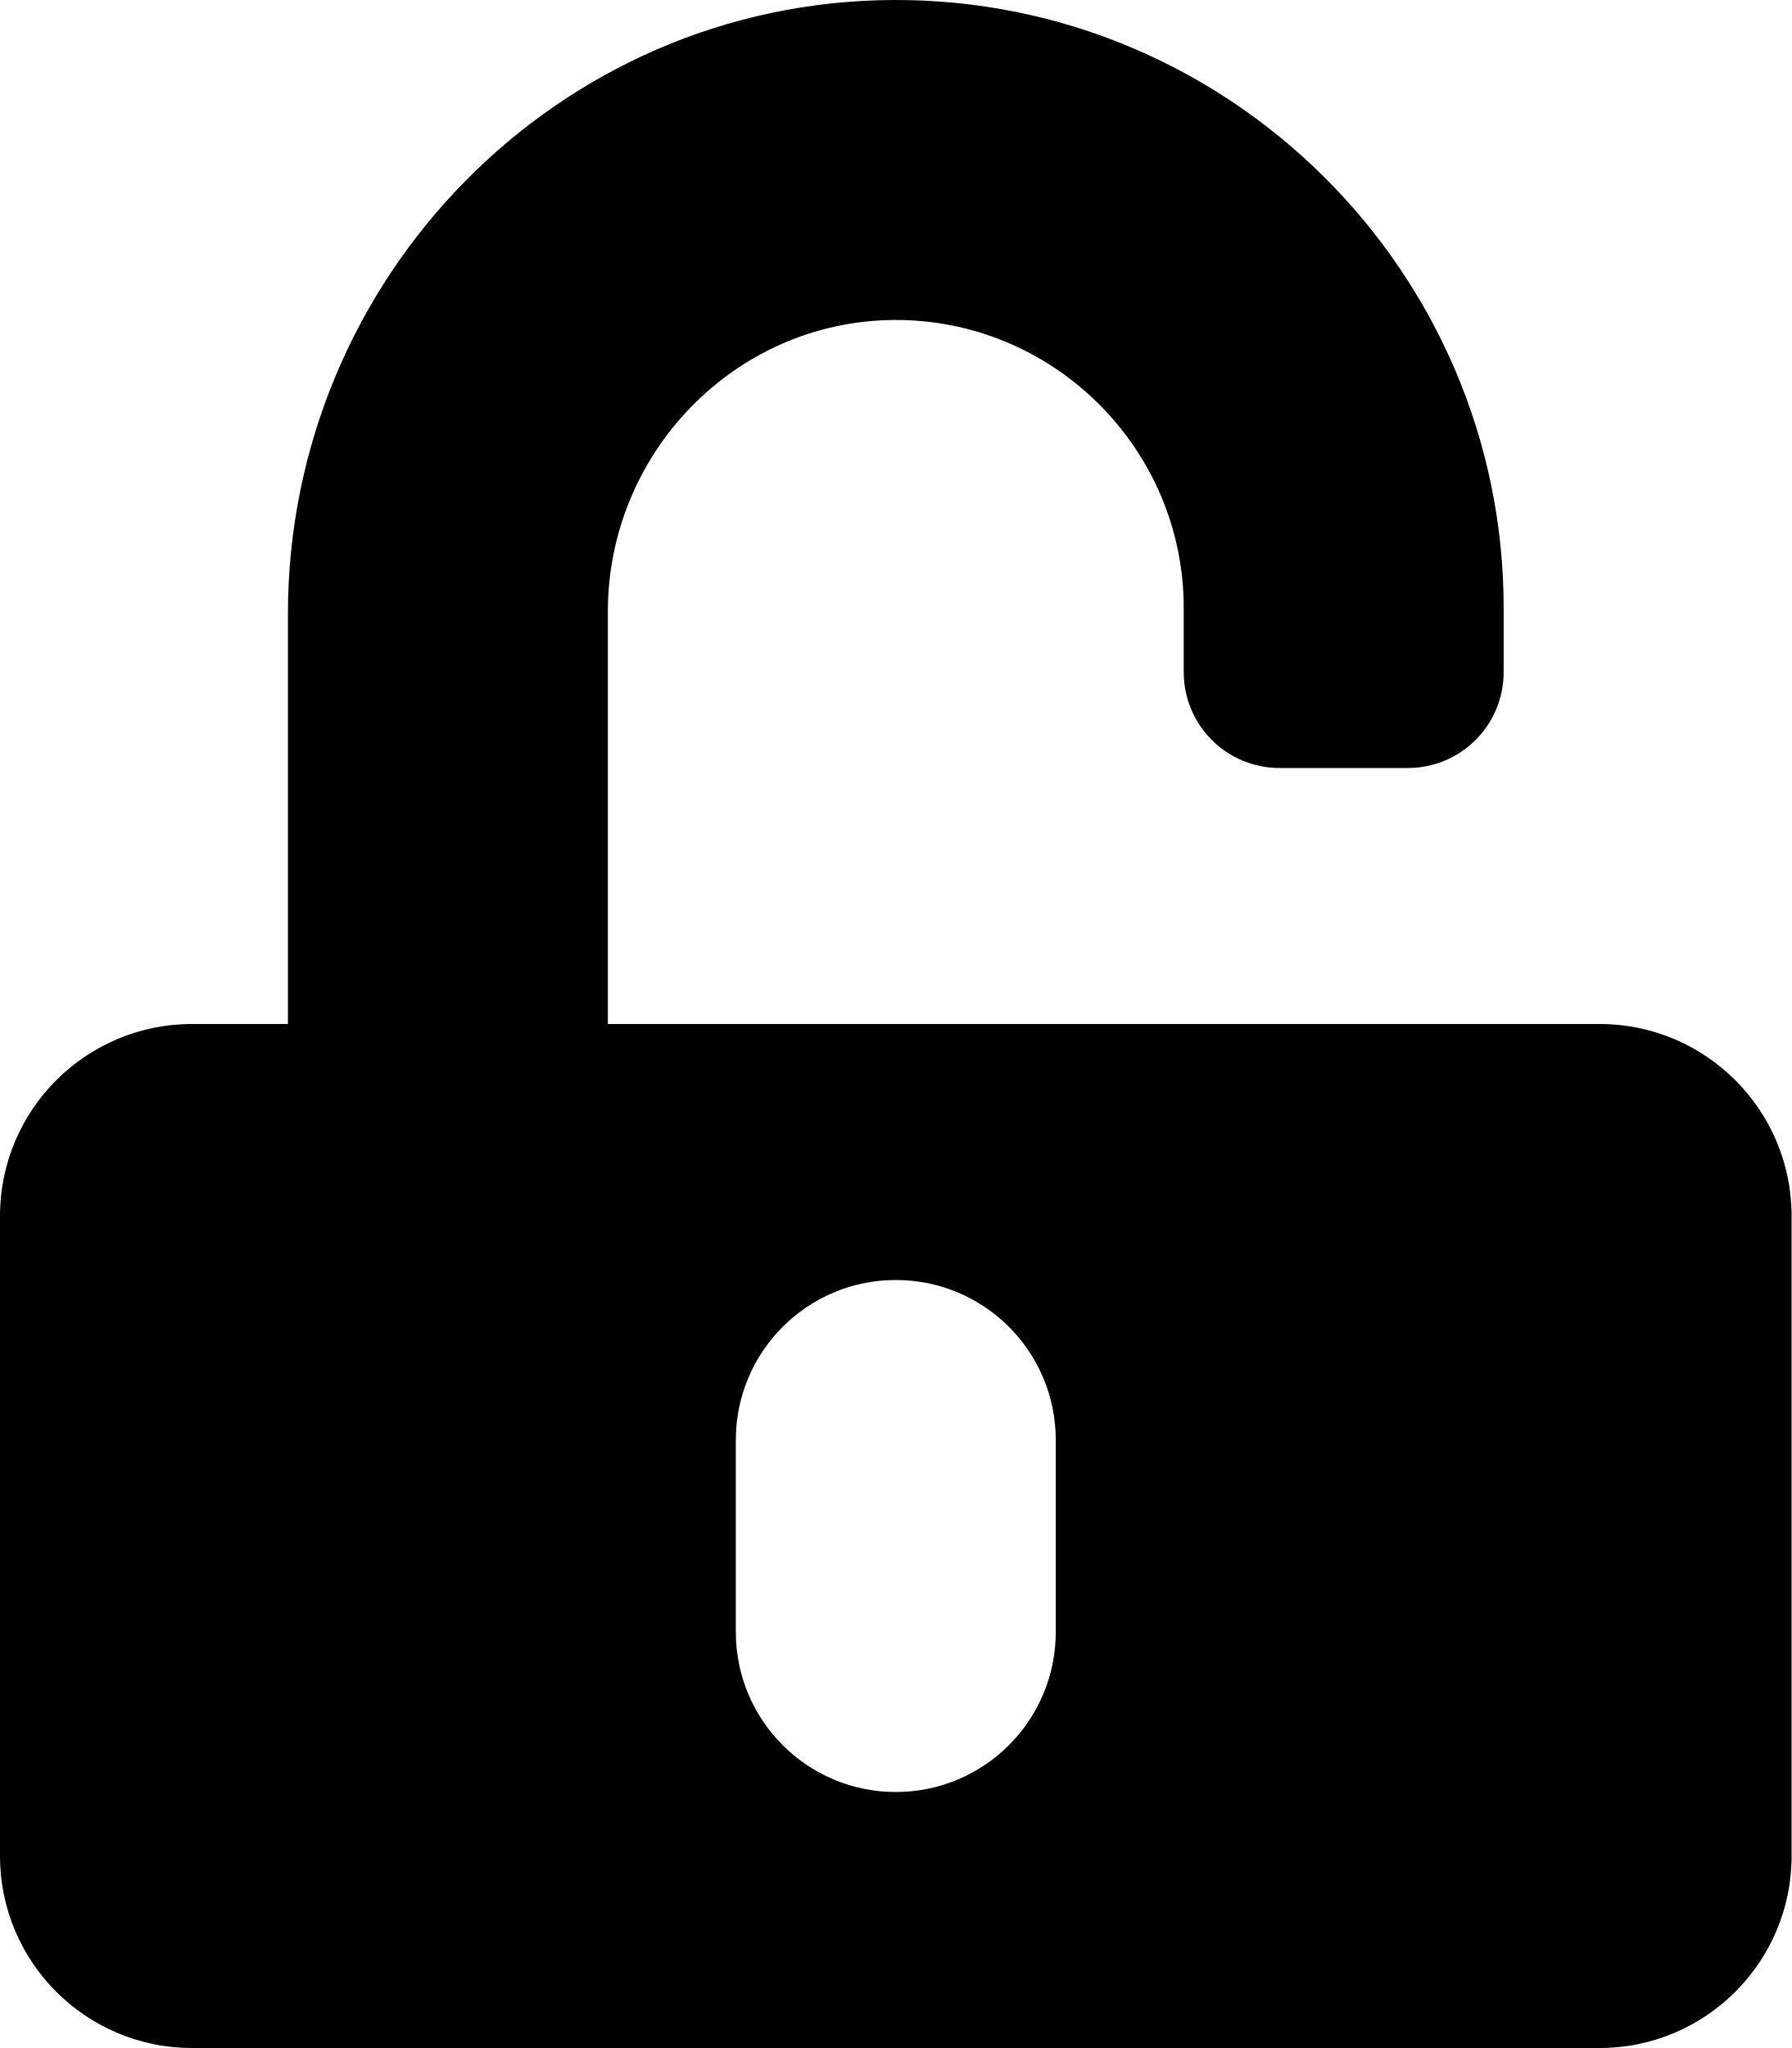
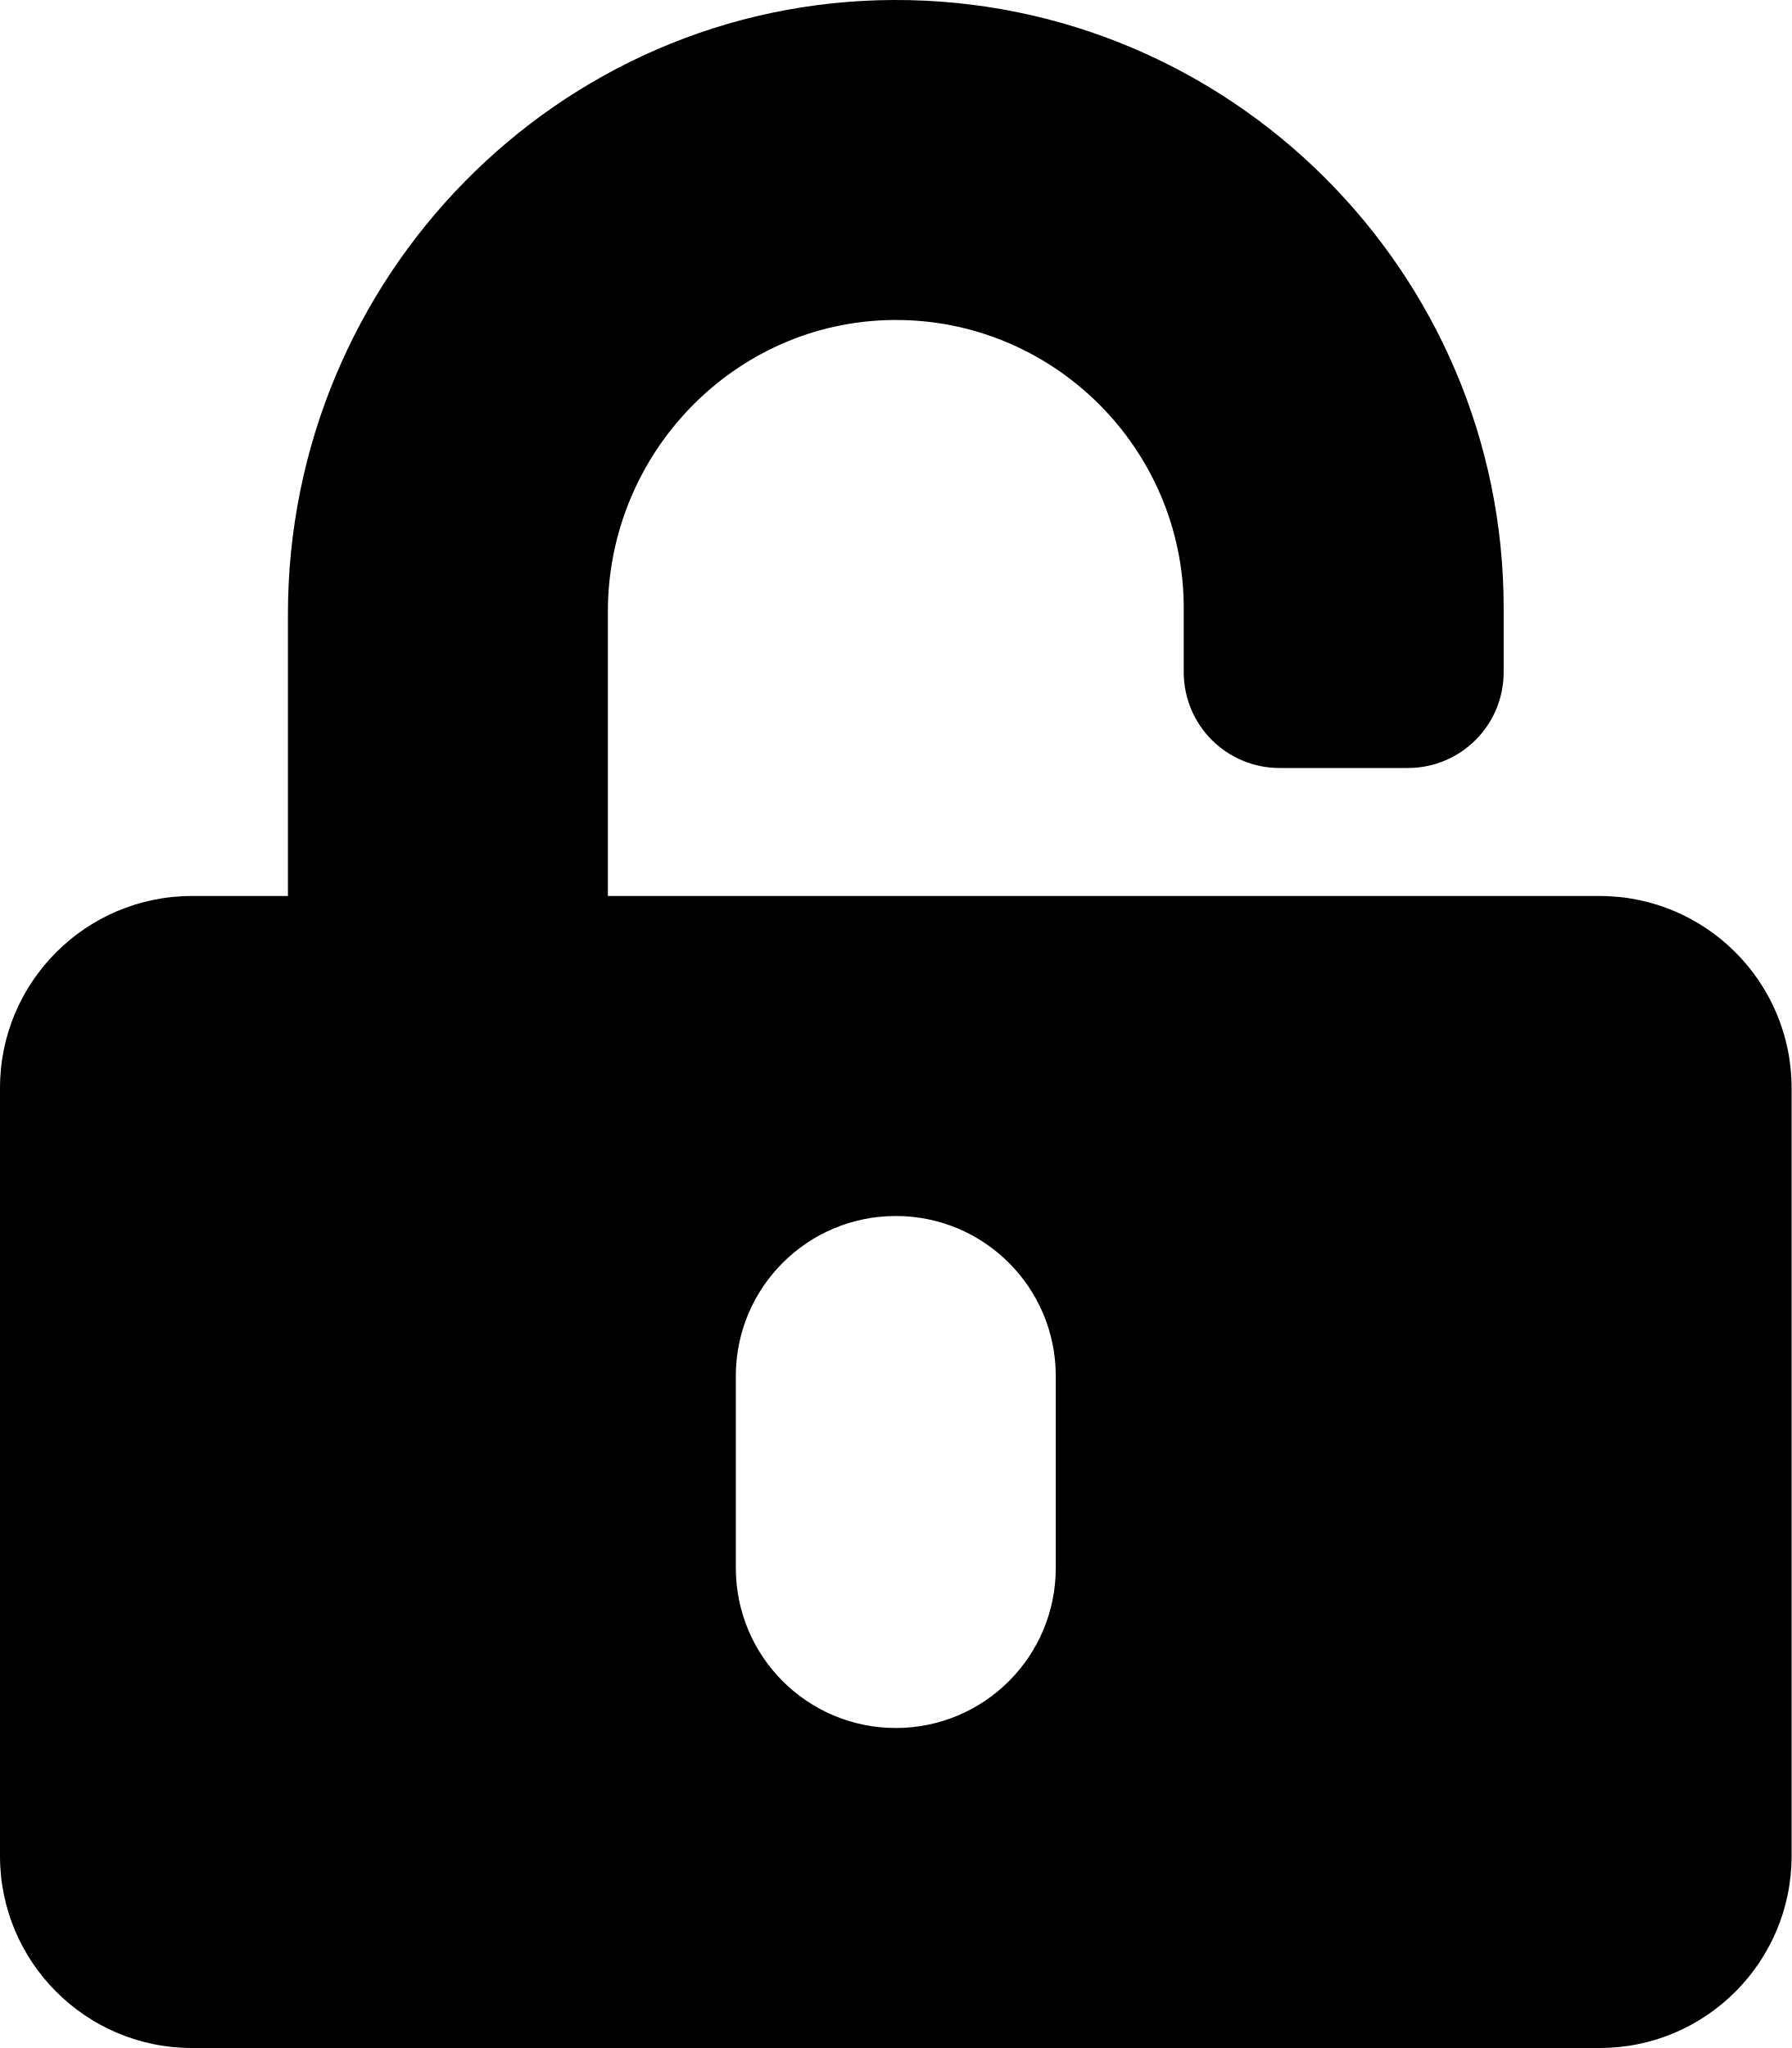
- <svg xmlns="http://www.w3.org/2000/svg" aria-hidden="true" focusable="false" data-prefix="fas" data-icon="unlock-alt" class="svg-inline--fa fa-unlock-alt fa-w-14" role="img" viewBox="0 0 448 512">
-   <path fill="currentColor" d="M400 256H152V152.9c0-39.6 31.7-72.5 71.3-72.9 40-.4 72.7 32.1 72.7 72v16c0 13.3 10.7 24 24 24h32c13.3 0 24-10.7 24-24v-16C376 68 307.5-.3 223.5 0 139.5.3 72 69.5 72 153.5V256H48c-26.5 0-48 21.5-48 48v160c0 26.5 21.5 48 48 48h352c26.5 0 48-21.5 48-48V304c0-26.5-21.5-48-48-48zM264 408c0 22.1-17.9 40-40 40s-40-17.9-40-40v-48c0-22.1 17.9-40 40-40s40 17.9 40 40v48z" />
+ <svg xmlns="http://www.w3.org/2000/svg" version="1.1" id="Layer_1" focusable="false" x="0px" y="0px" viewBox="0 0 448 512" style="enable-background:new 0 0 448 512;" xml:space="preserve">
+   <style type="text/css">
+ 	.st0{display:none;}
+ </style>
+   <path d="M400,224H152v-71.1c0-39.6,31.7-72.5,71.3-72.9c40-0.4,72.7,32.1,72.7,72v16c0,13.3,10.7,24,24,24h32c13.3,0,24-10.7,24-24  v-16C376,68,307.5-0.3,223.5,0S72,69.5,72,153.5V224H48c-26.5,0-48,21.5-48,48v192c0,26.5,21.5,48,48,48h352c26.5,0,48-21.5,48-48  V272C448,245.5,426.5,224,400,224z M264,392c0,22.1-17.9,40-40,40s-40-17.9-40-40v-48c0-22.1,17.9-40,40-40s40,17.9,40,40V392z" />
+   <path class="st0" d="M400,224h-24v-72C376,68.2,307.8,0,224,0S72,68.2,72,152v72H48c-26.5,0-48,21.5-48,48v192c0,26.5,21.5,48,48,48  h352c26.5,0,48-21.5,48-48V272C448,245.5,426.5,224,400,224z M264,392c0,22.1-17.9,40-40,40s-40-17.9-40-40v-48  c0-22.1,17.9-40,40-40s40,17.9,40,40V392z M296,224H152v-72c0-39.7,32.3-72,72-72s72,32.3,72,72V224z" />
</svg>
